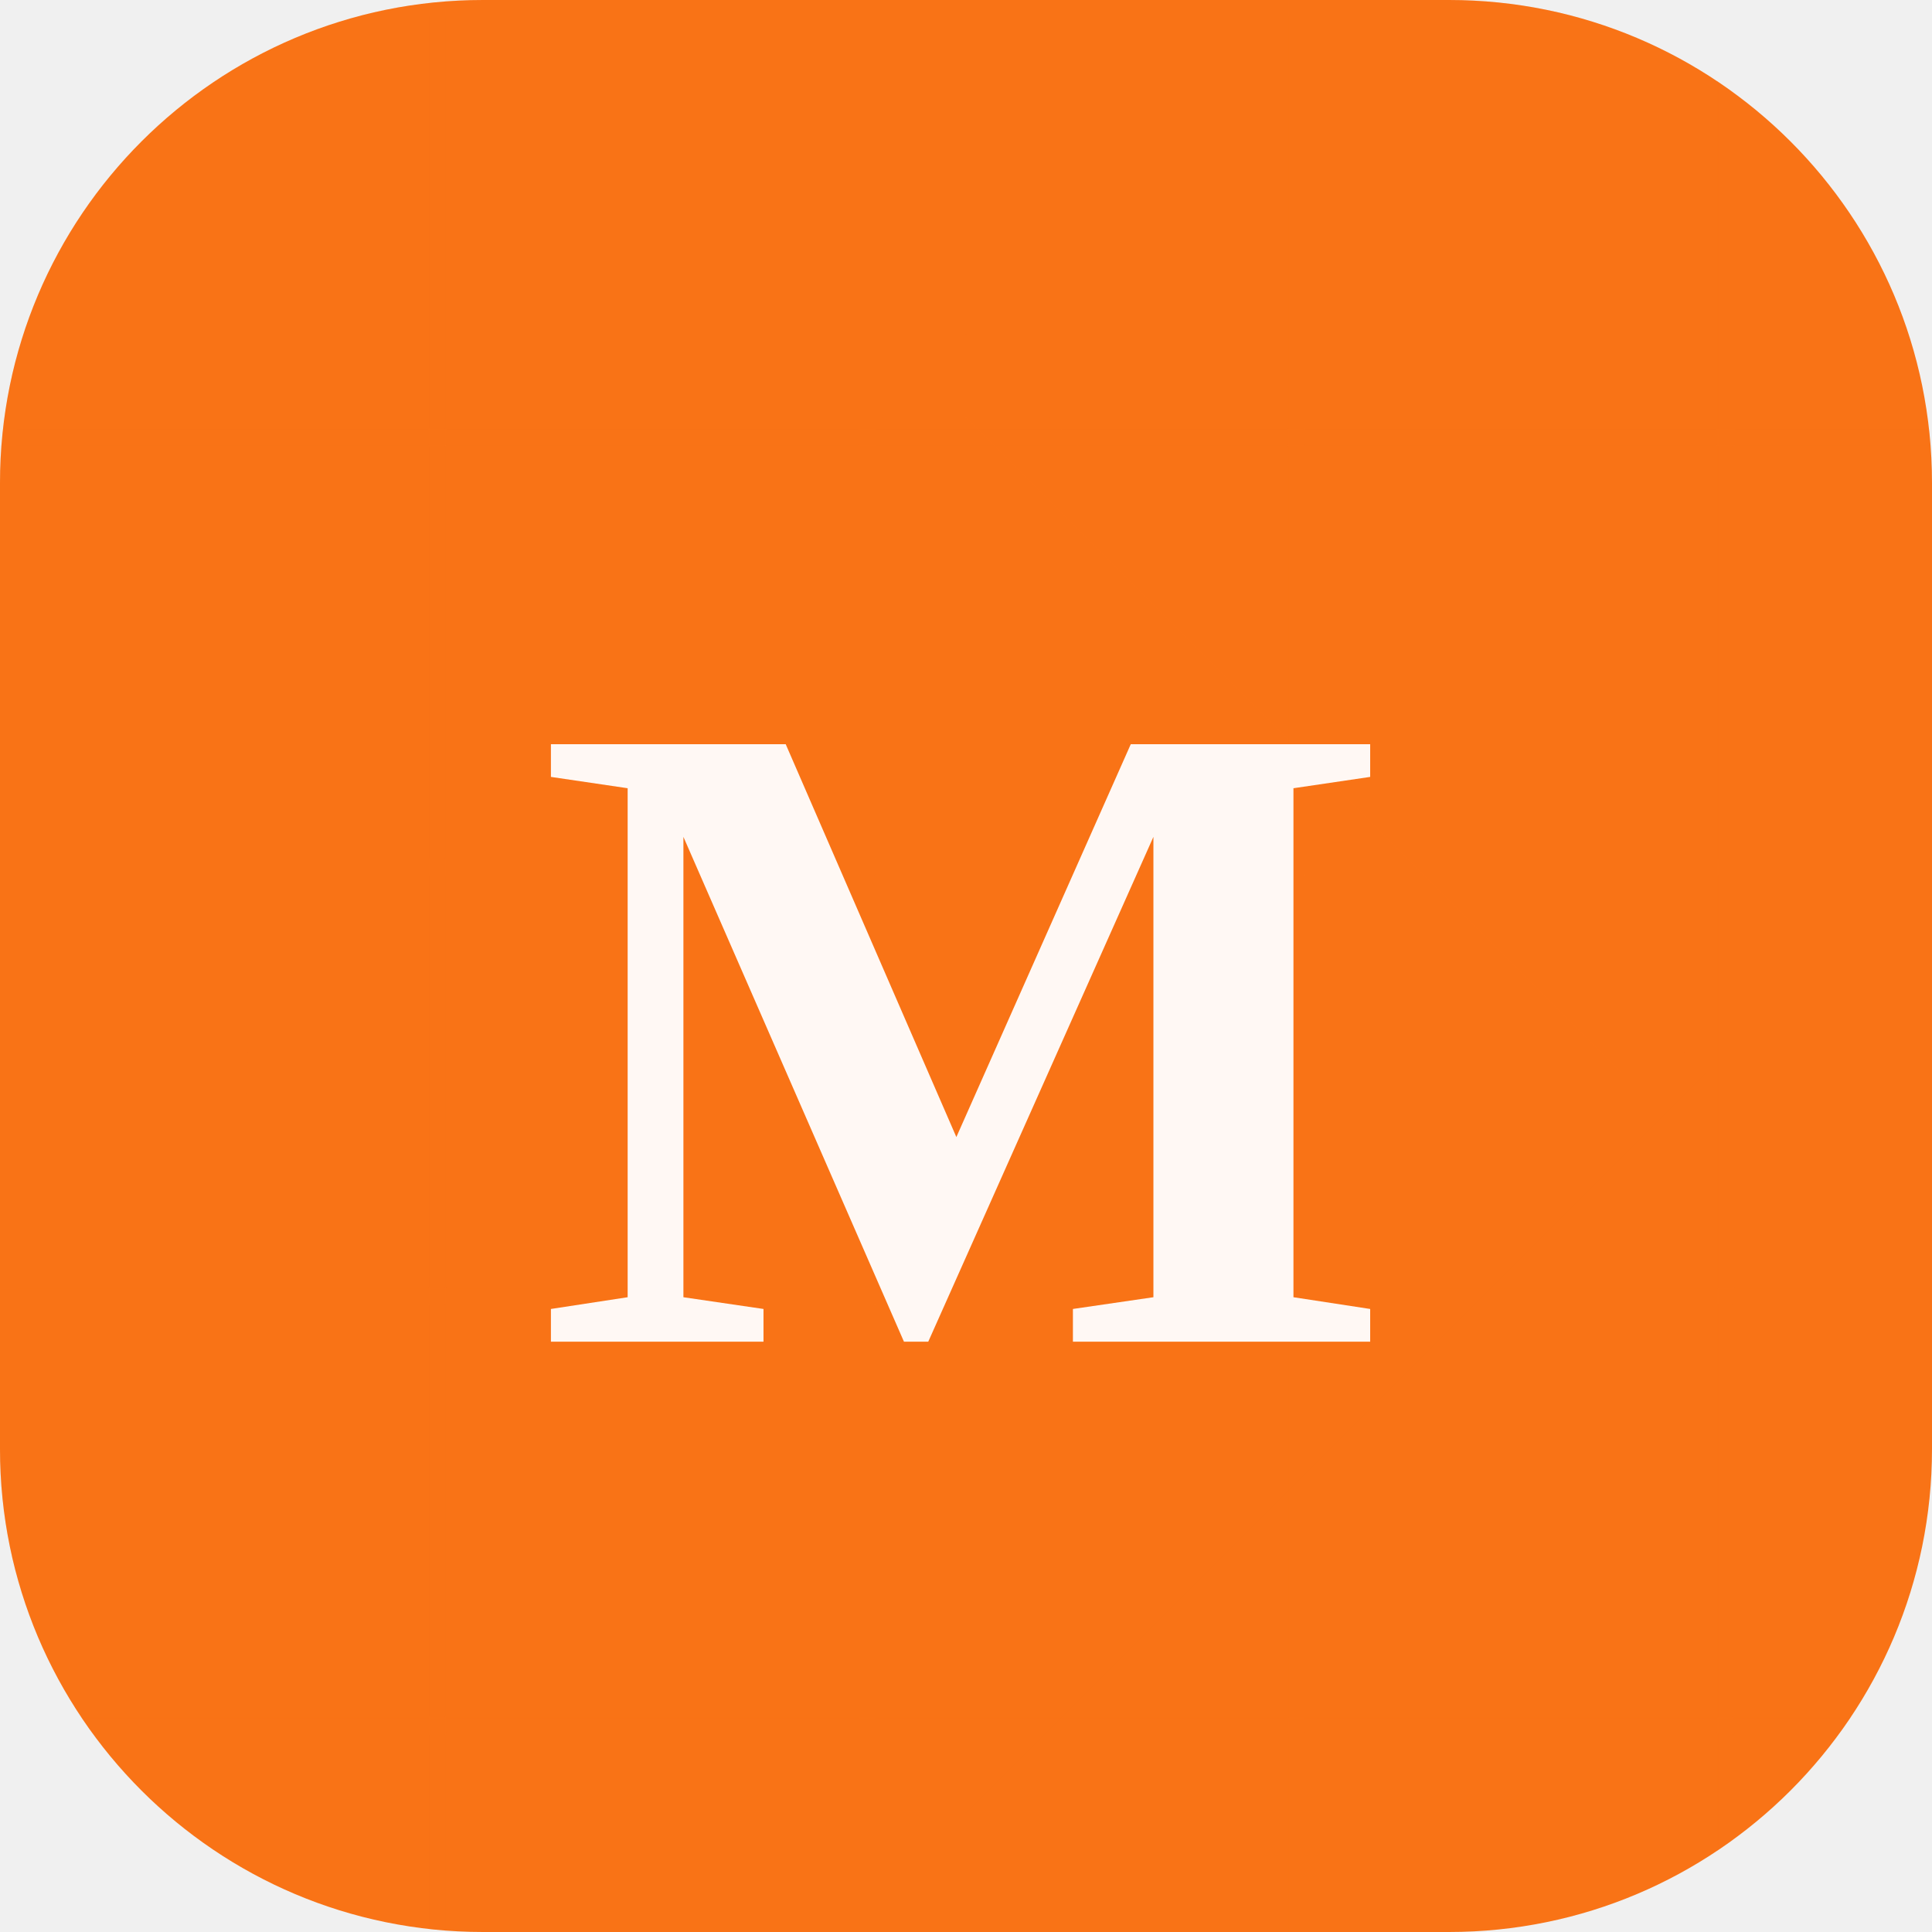
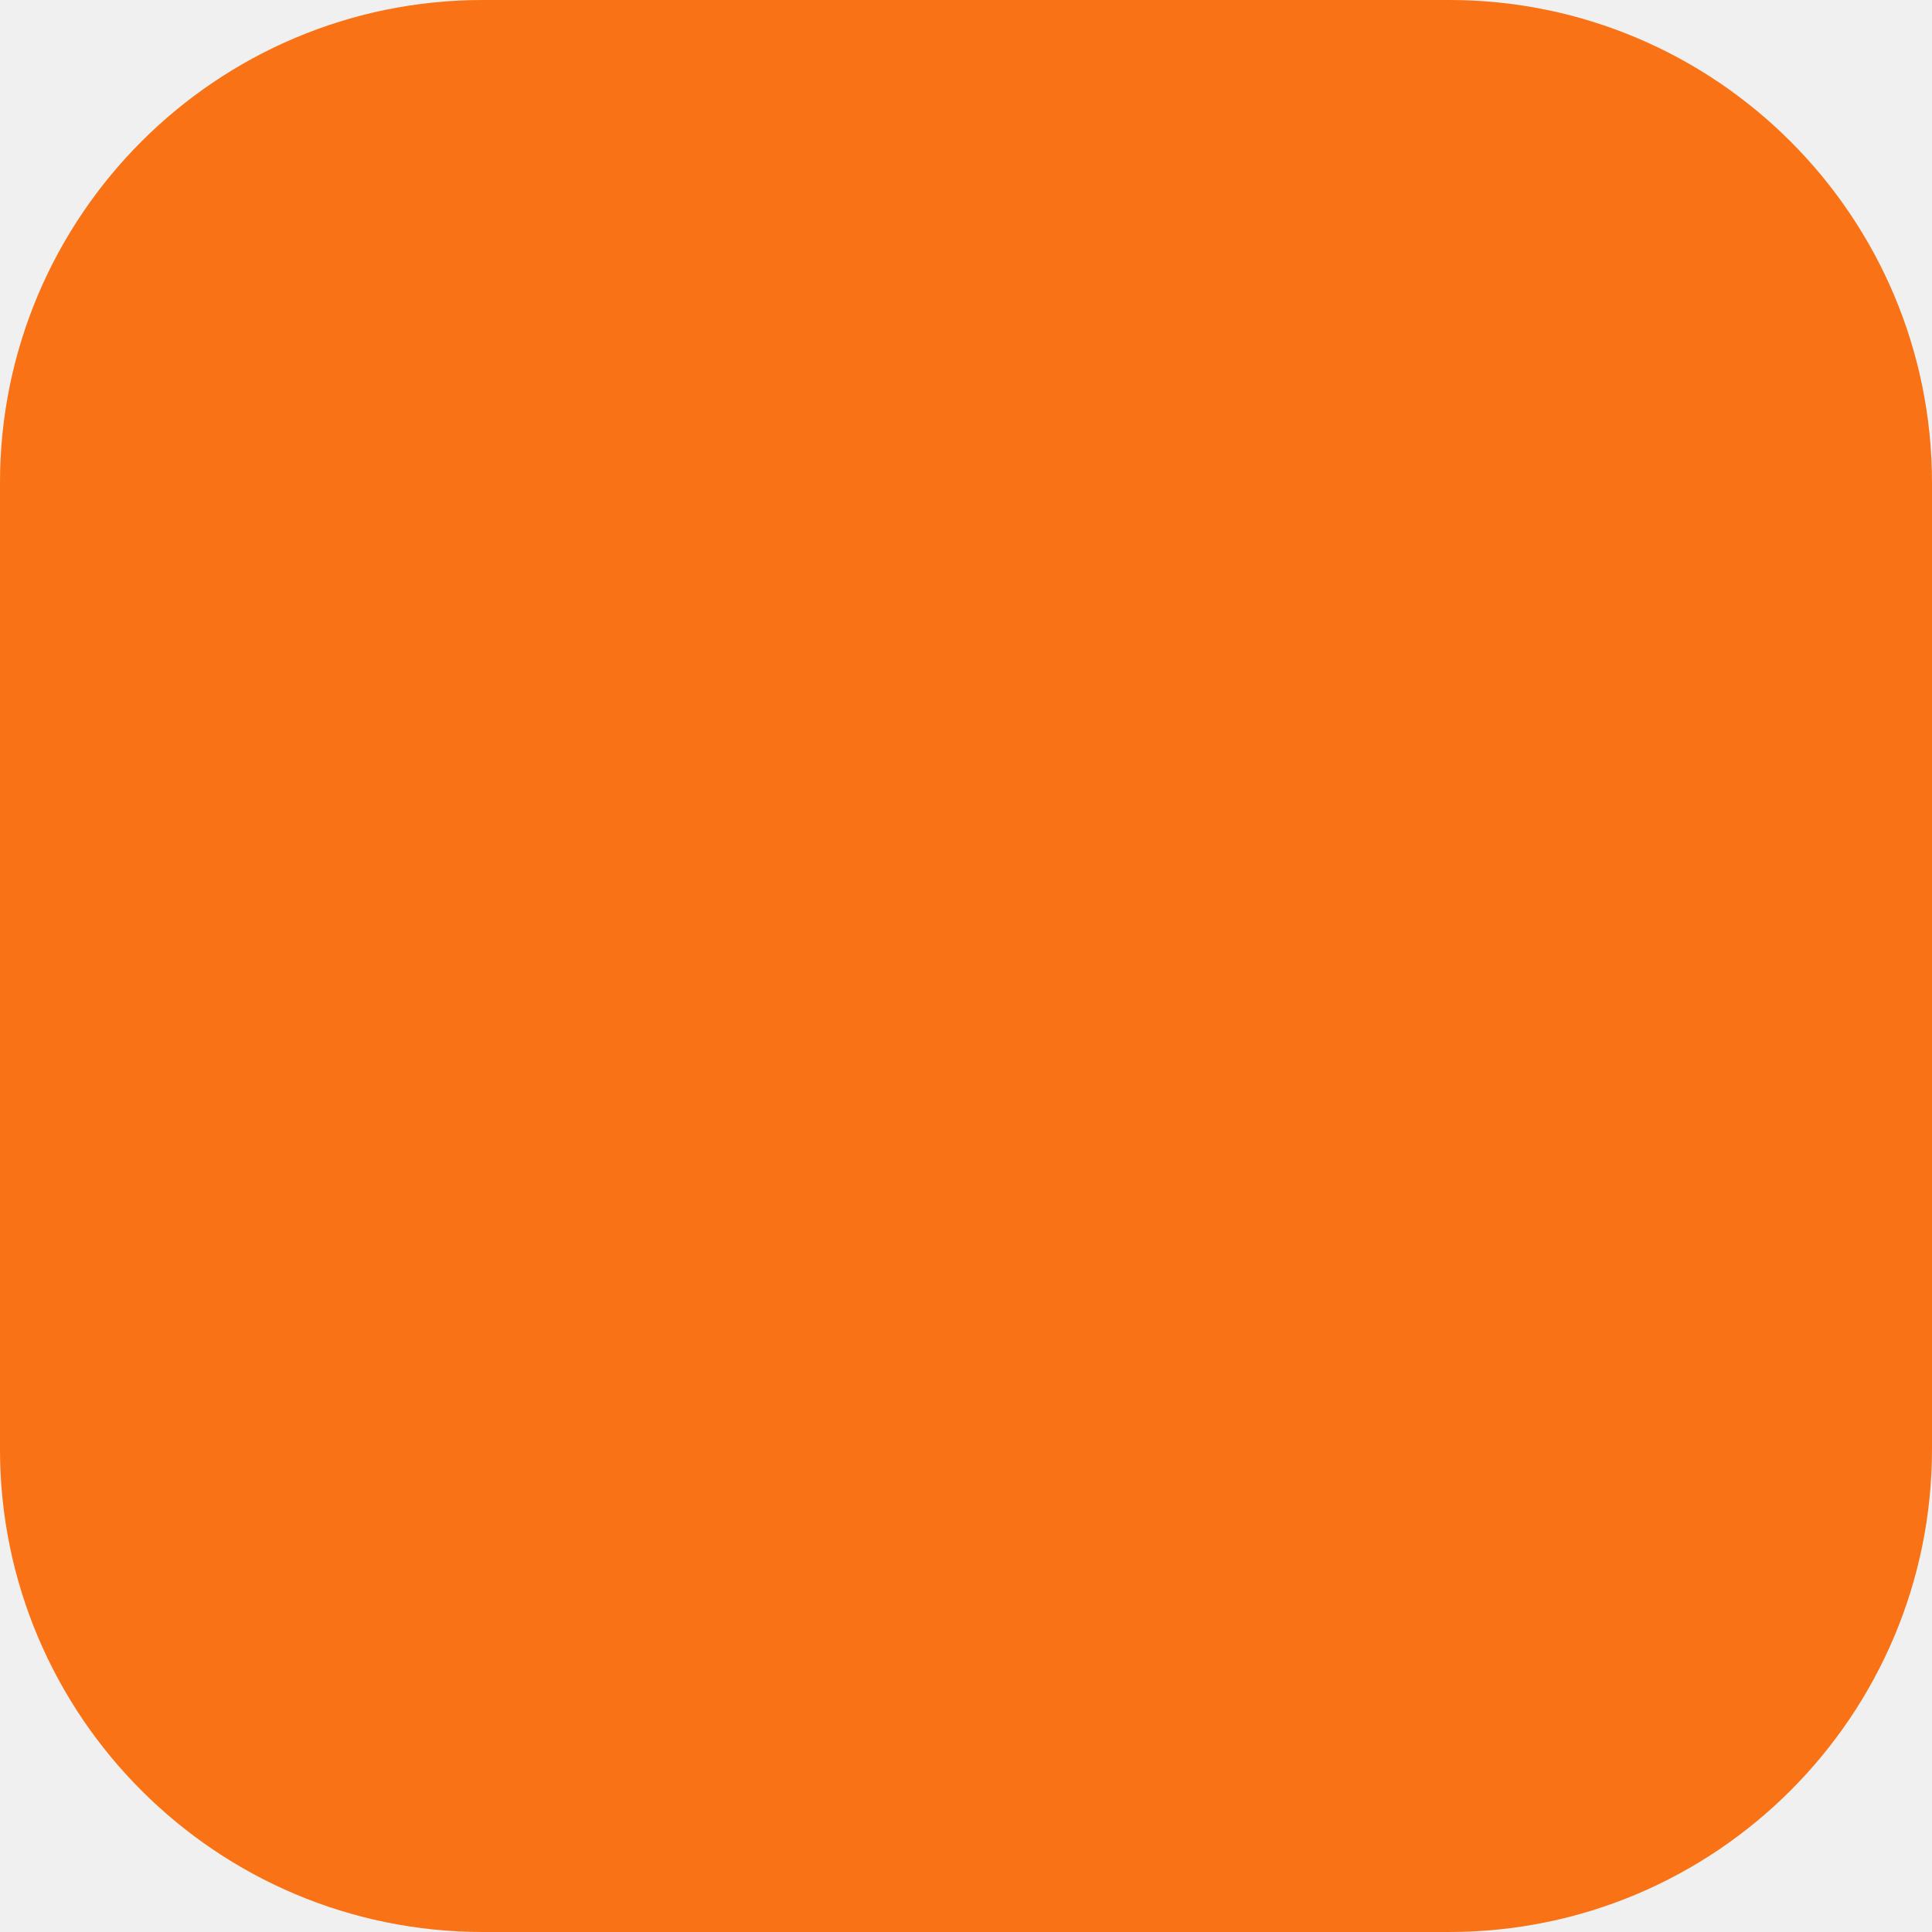
<svg xmlns="http://www.w3.org/2000/svg" viewBox="0 0 72 72">
  <defs>
    <pattern id="p" width="16" height="16" patternUnits="userSpaceOnUse">
      <path d="M 16 0 L 0 0 0 16" fill="none" stroke="#f97316" stroke-width="1.2" opacity="0.15" />
    </pattern>
  </defs>
  <rect width="72" height="72" rx="18" fill="#f97316" />
  <rect width="72" height="72" rx="18" fill="url(#p)" />
-   <polygon points="36,14 62,40 36,66 10,40" fill="none" stroke="#f97316" stroke-width="2.2" opacity="0.18" />
-   <text x="36" y="50" text-anchor="middle" font-size="34" font-weight="700" fill="#fff" opacity="0.95">M</text>
+   <g stroke="#f97316" stroke-width="2.4" fill="none" opacity="0.9" stroke-linecap="round">
+     <line x1="24" y1="22" x2="48" y2="22" />
+     <line x1="24" y1="32" x2="44" y2="32" />
+     <line x1="24" y1="42" x2="40" y2="42" />
+     <path d="M50 46 L56 40 L50 34" />
+   </g>
</svg>
